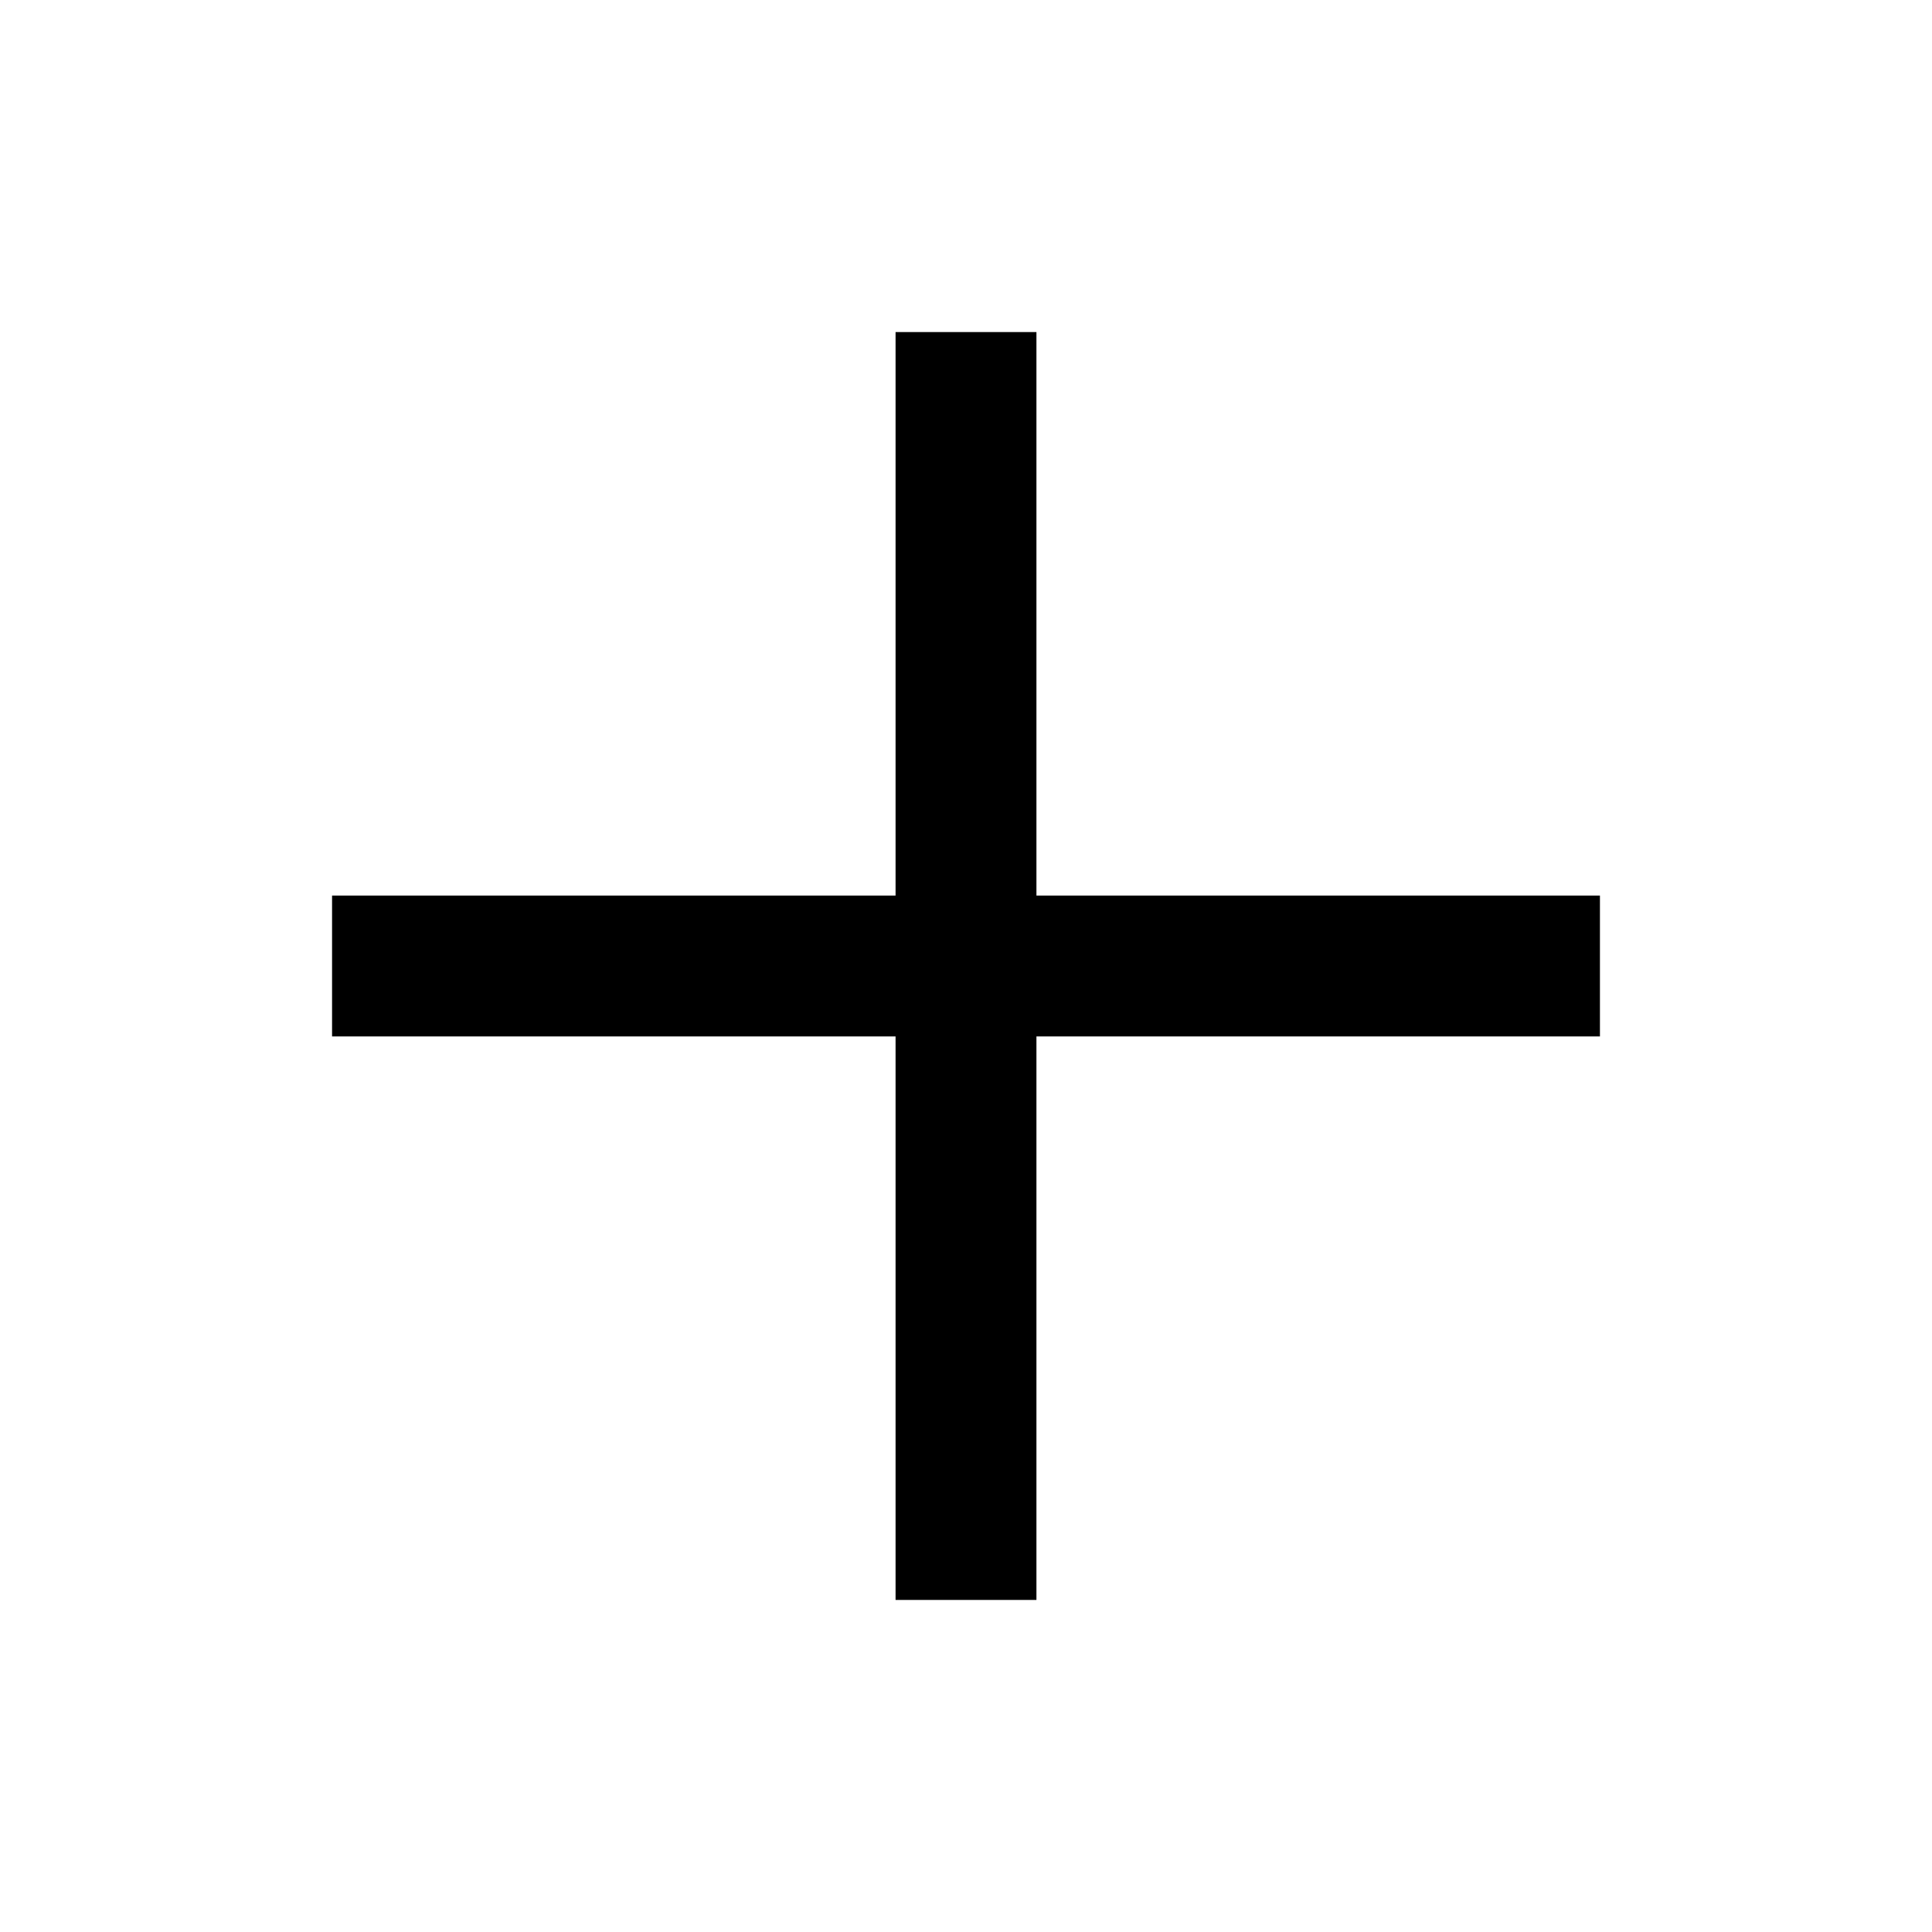
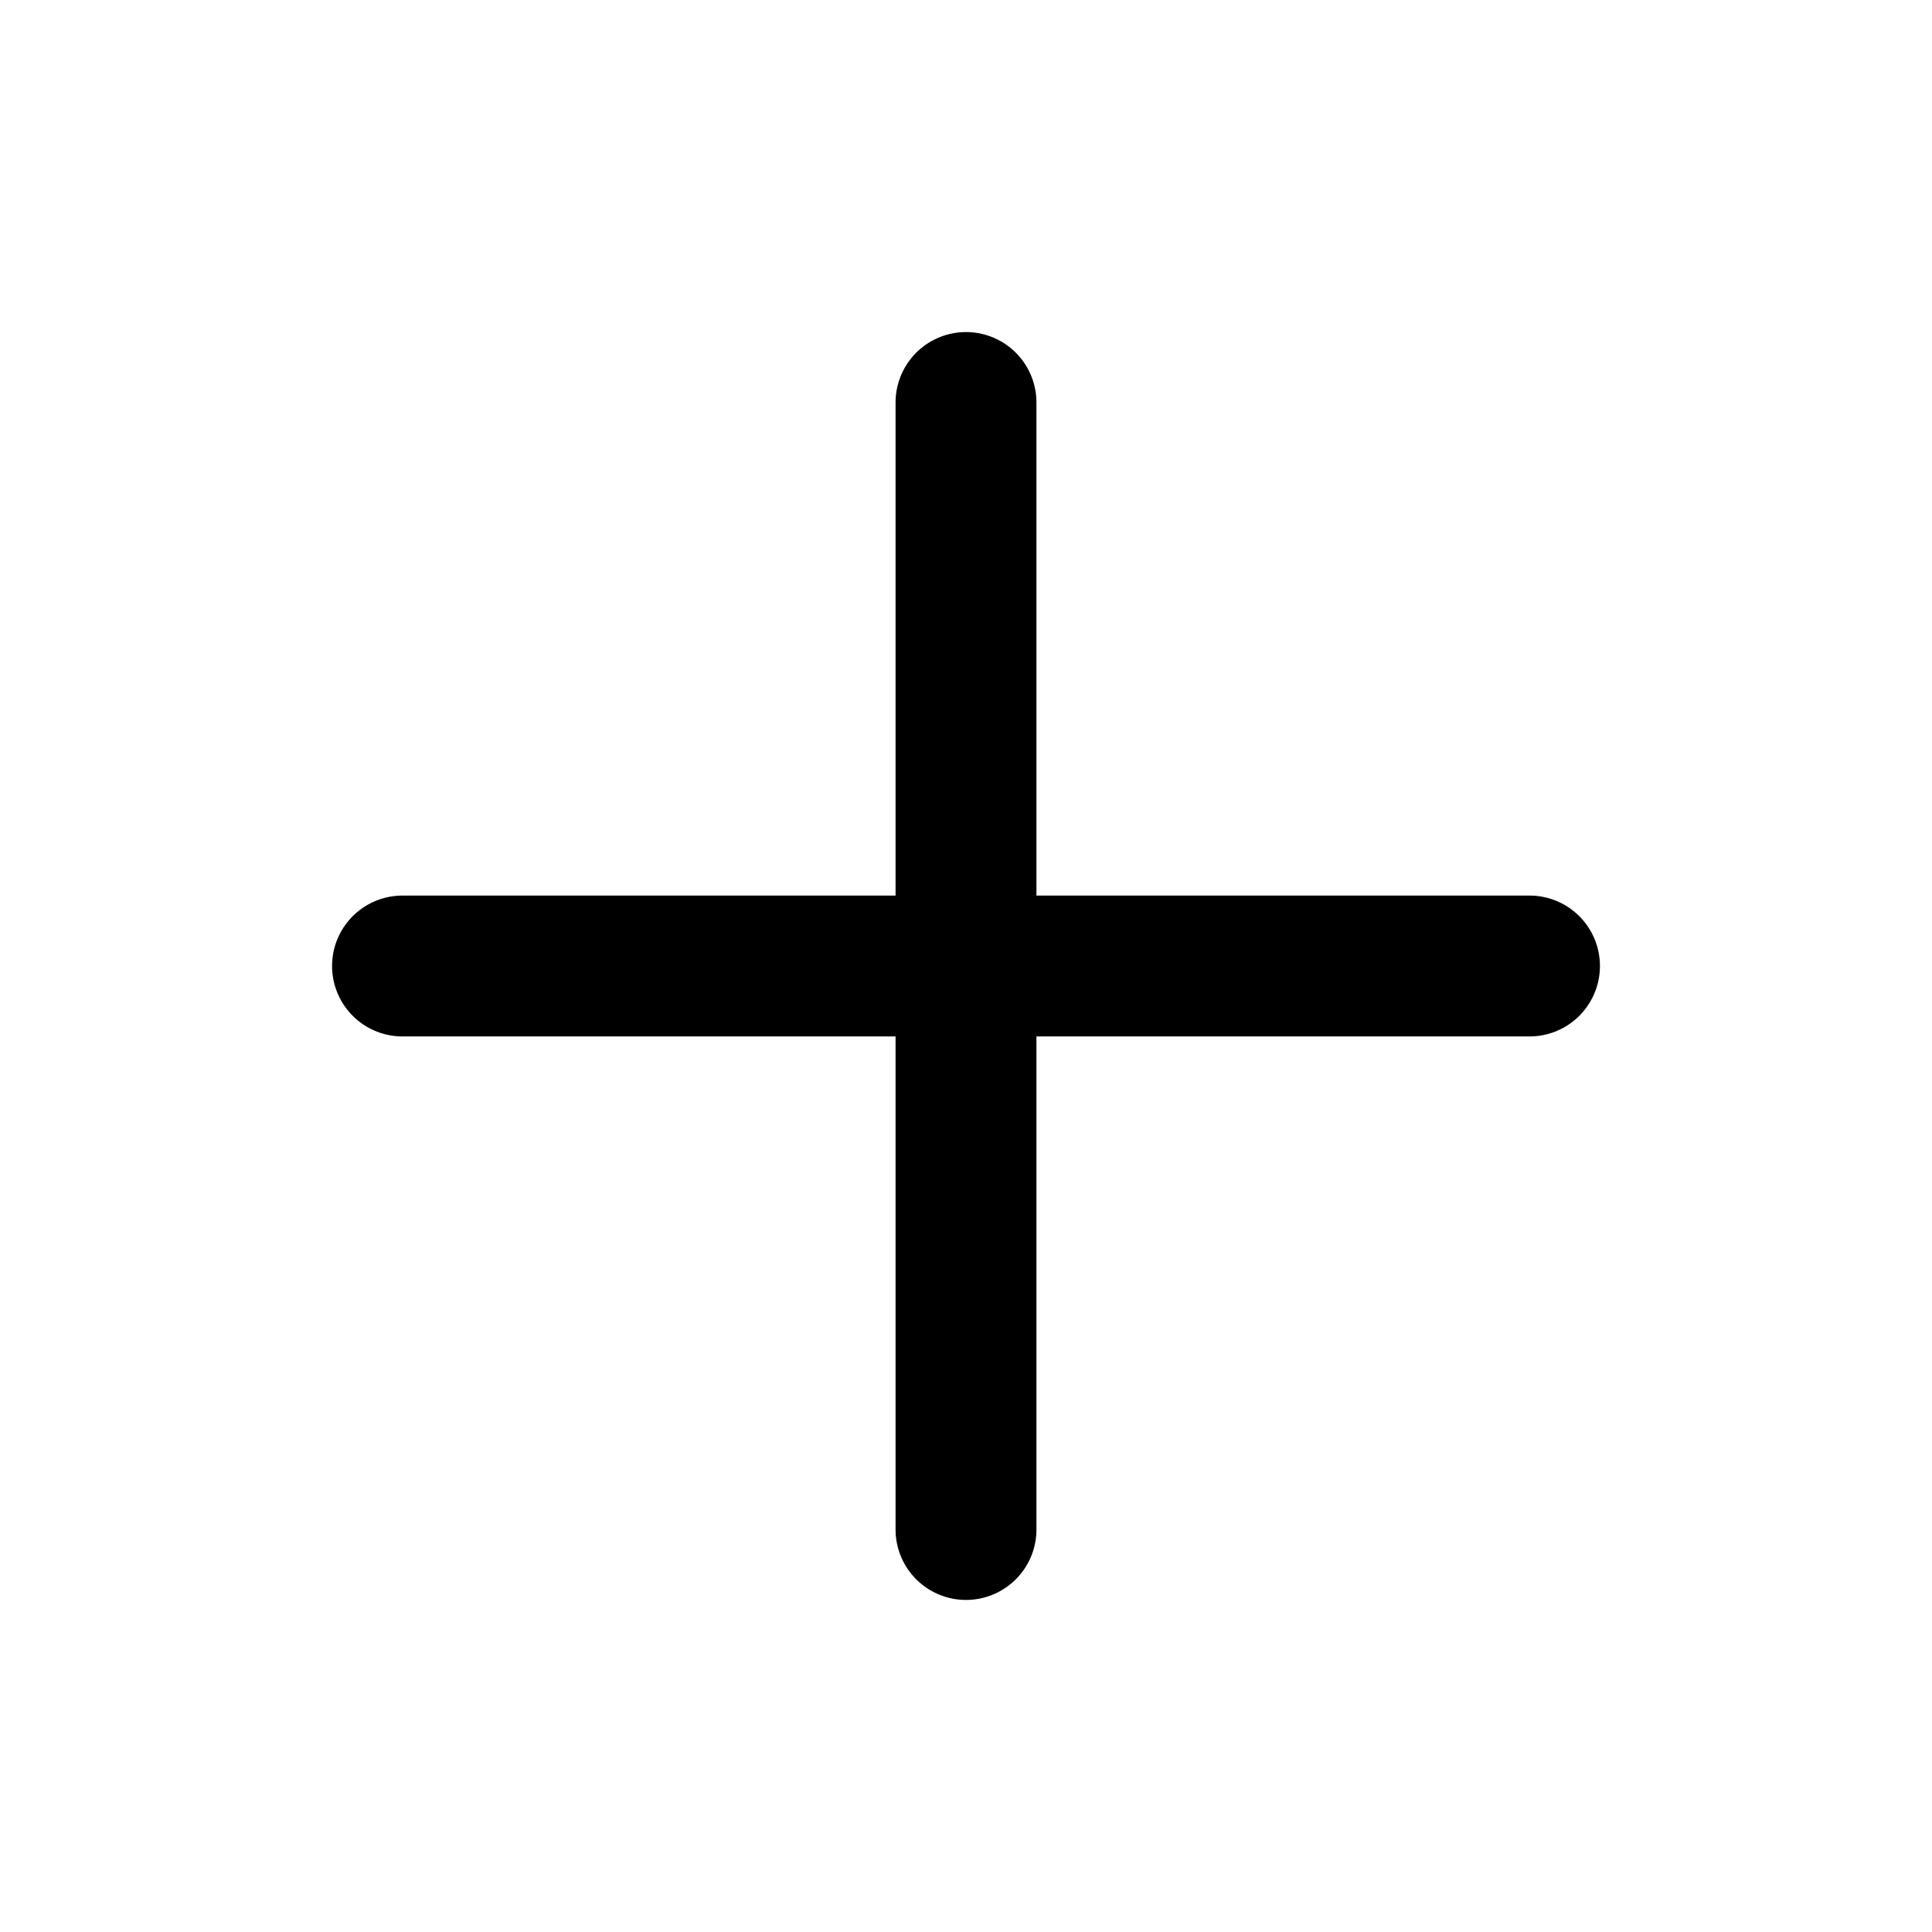
- <svg xmlns="http://www.w3.org/2000/svg" viewBox="0 0 24 24" width="24" height="24" fill="none" stroke="currentColor" stroke-width="1.75" stroke-linecap="square" stroke-linejoin="miter">
-   <path d="M12 5v14M5 12h14" />
+ <svg xmlns="http://www.w3.org/2000/svg" viewBox="0 0 24 24" width="24" height="24" fill="none" stroke="currentColor" stroke-width="1.75" stroke-linecap="round" stroke-linejoin="round">
+   <path d="M12 5l0 14" />
+   <path d="M5 12l14 0" />
</svg>
